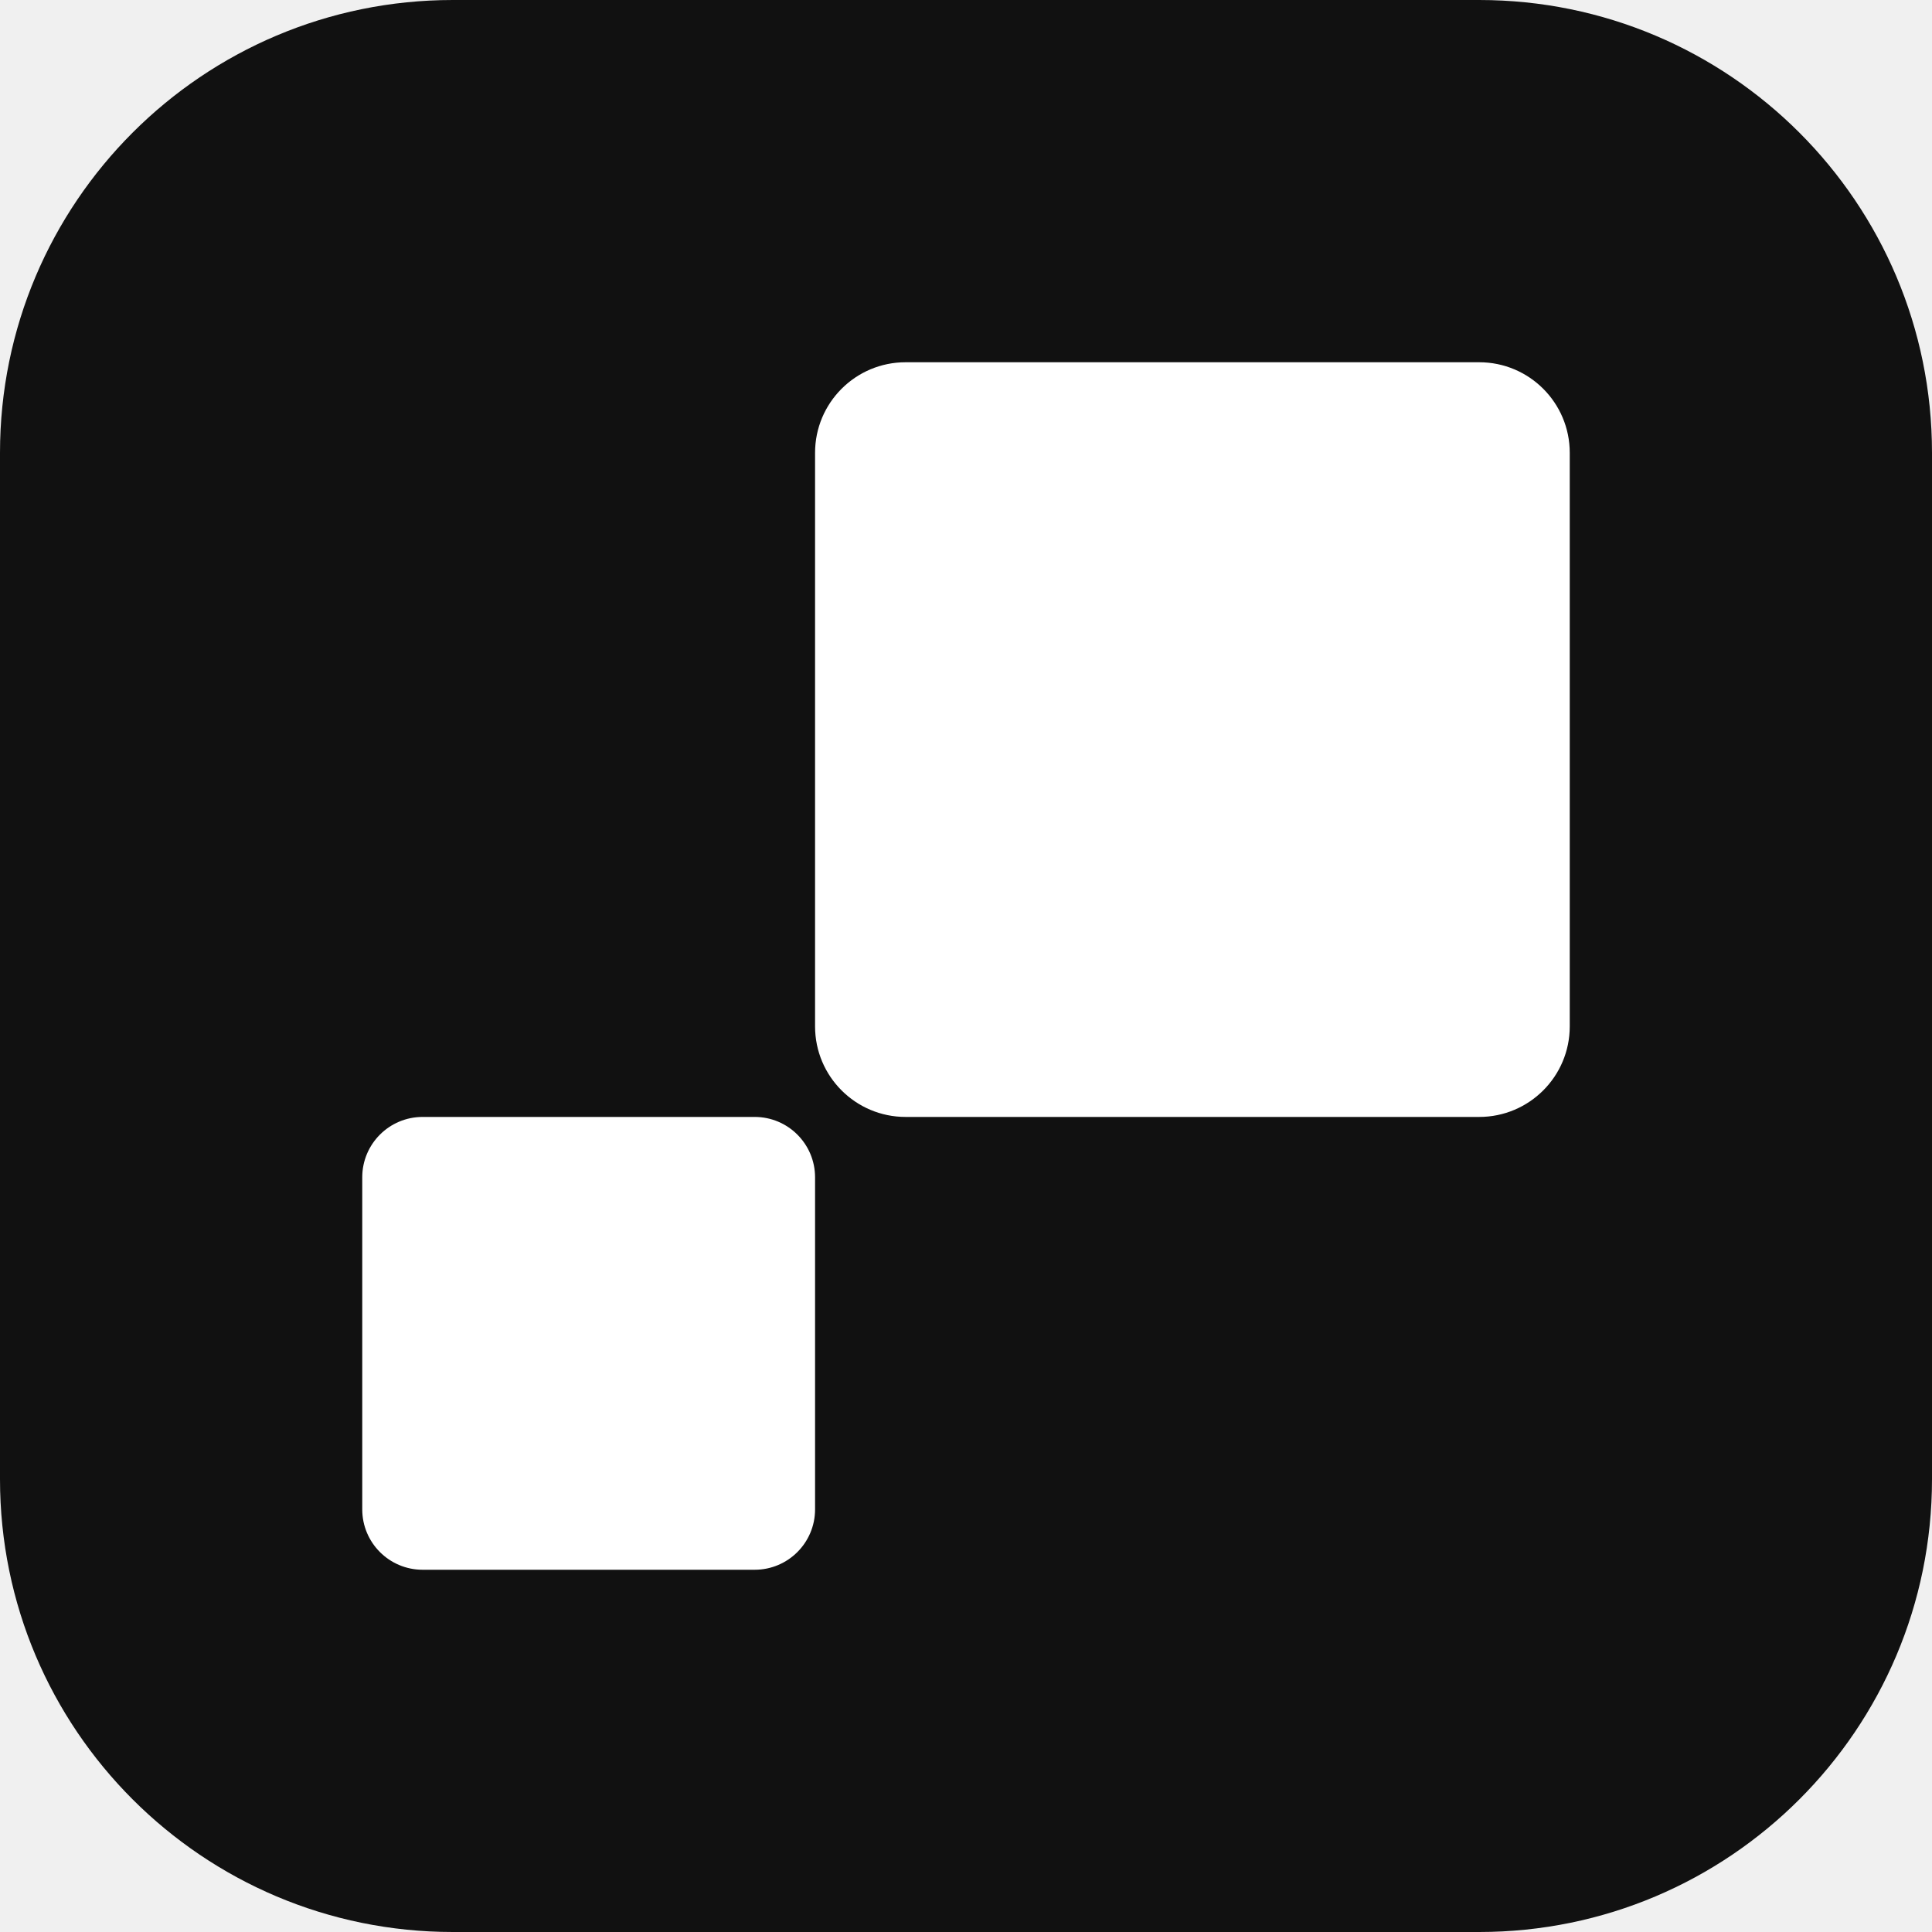
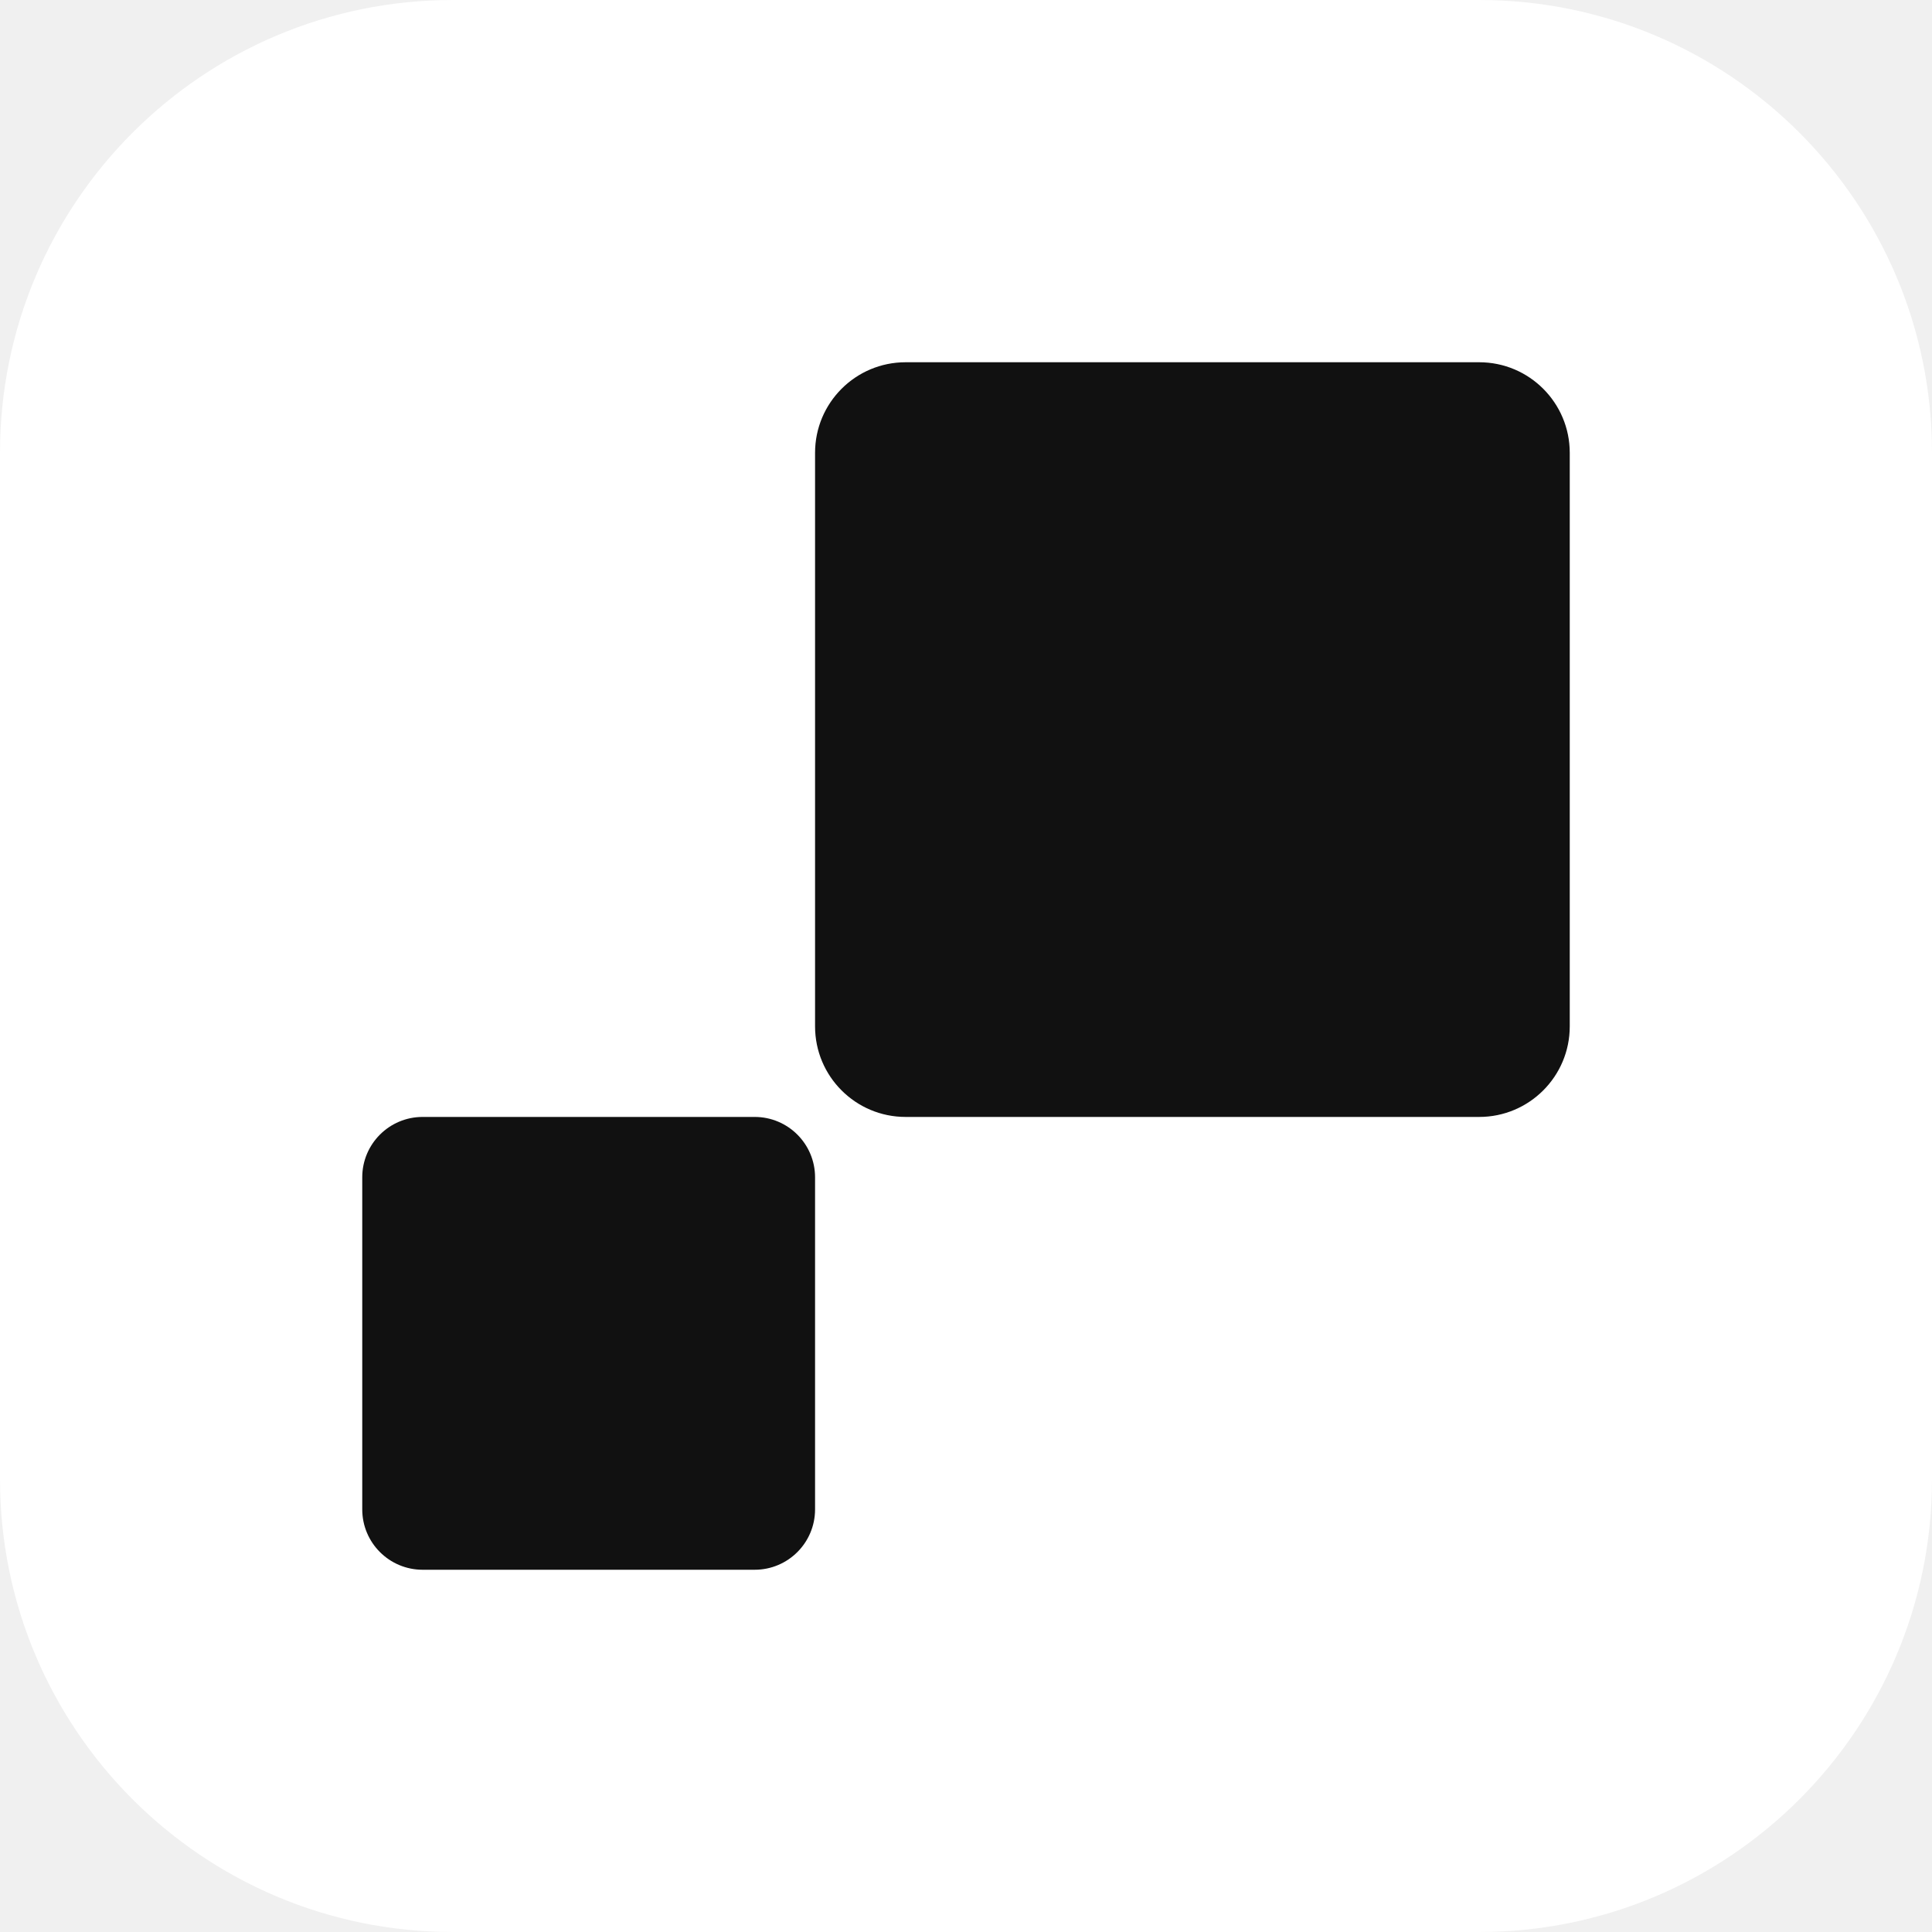
<svg xmlns="http://www.w3.org/2000/svg" viewBox="0 0 32 32" width="32" height="32">
  <style>
-     /* Default / Light browser mode: black background, crisp white logo */
-     .bg { fill: #111111; }
-     .logo-sq { fill: #FFFFFF; }
- 
-     /* Dark browser mode: crisp white background, rich black logo */
-     @media (prefers-color-scheme: dark) {
-       .bg { fill: #FFFFFF; }
-       .logo-sq { fill: #111111; }
-     }
+     /* Always white outer box, black inner icon */
+     .bg { fill: #FFFFFF; }
+     .logo-sq { fill: #111111; }
  </style>
  <rect class="bg" width="32" height="32" rx="7.5" />
  <g transform="translate(6, 6)">
    <rect class="logo-sq" x="7.5" y="0" width="12.5" height="12.5" rx="1.5" />
    <rect class="logo-sq" x="0" y="12.5" width="7.5" height="7.5" rx="1" />
  </g>
</svg>
